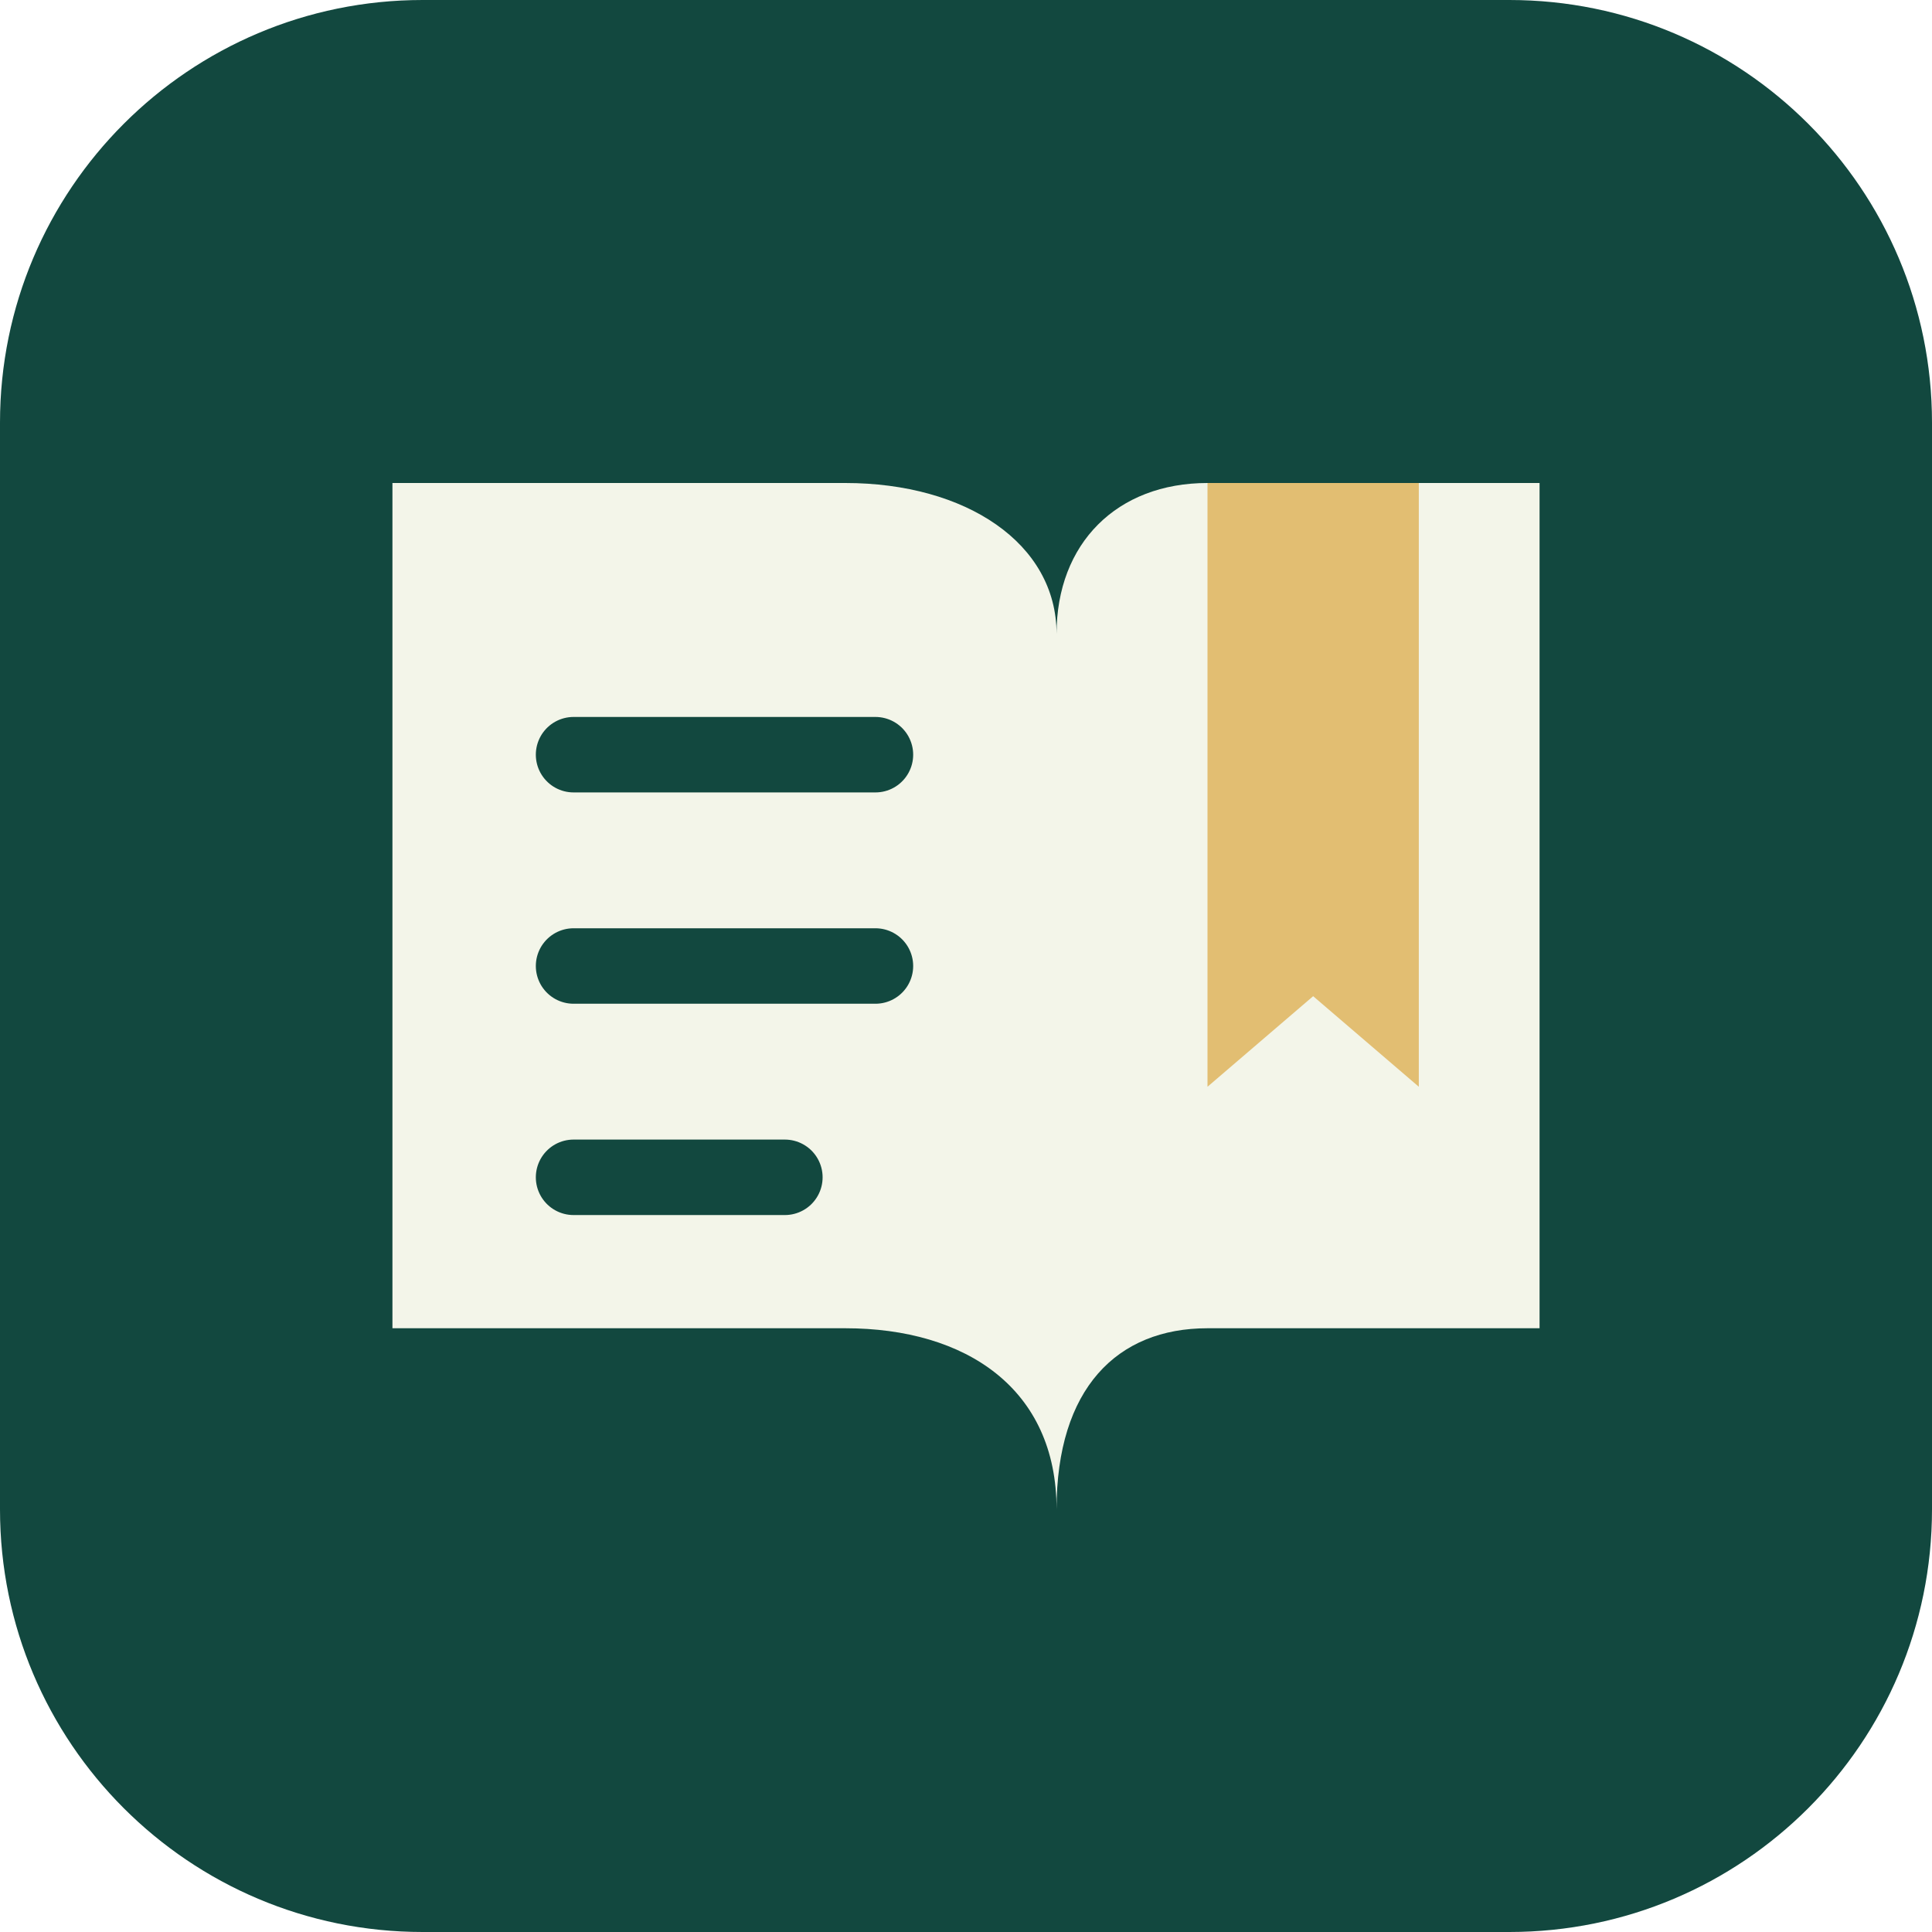
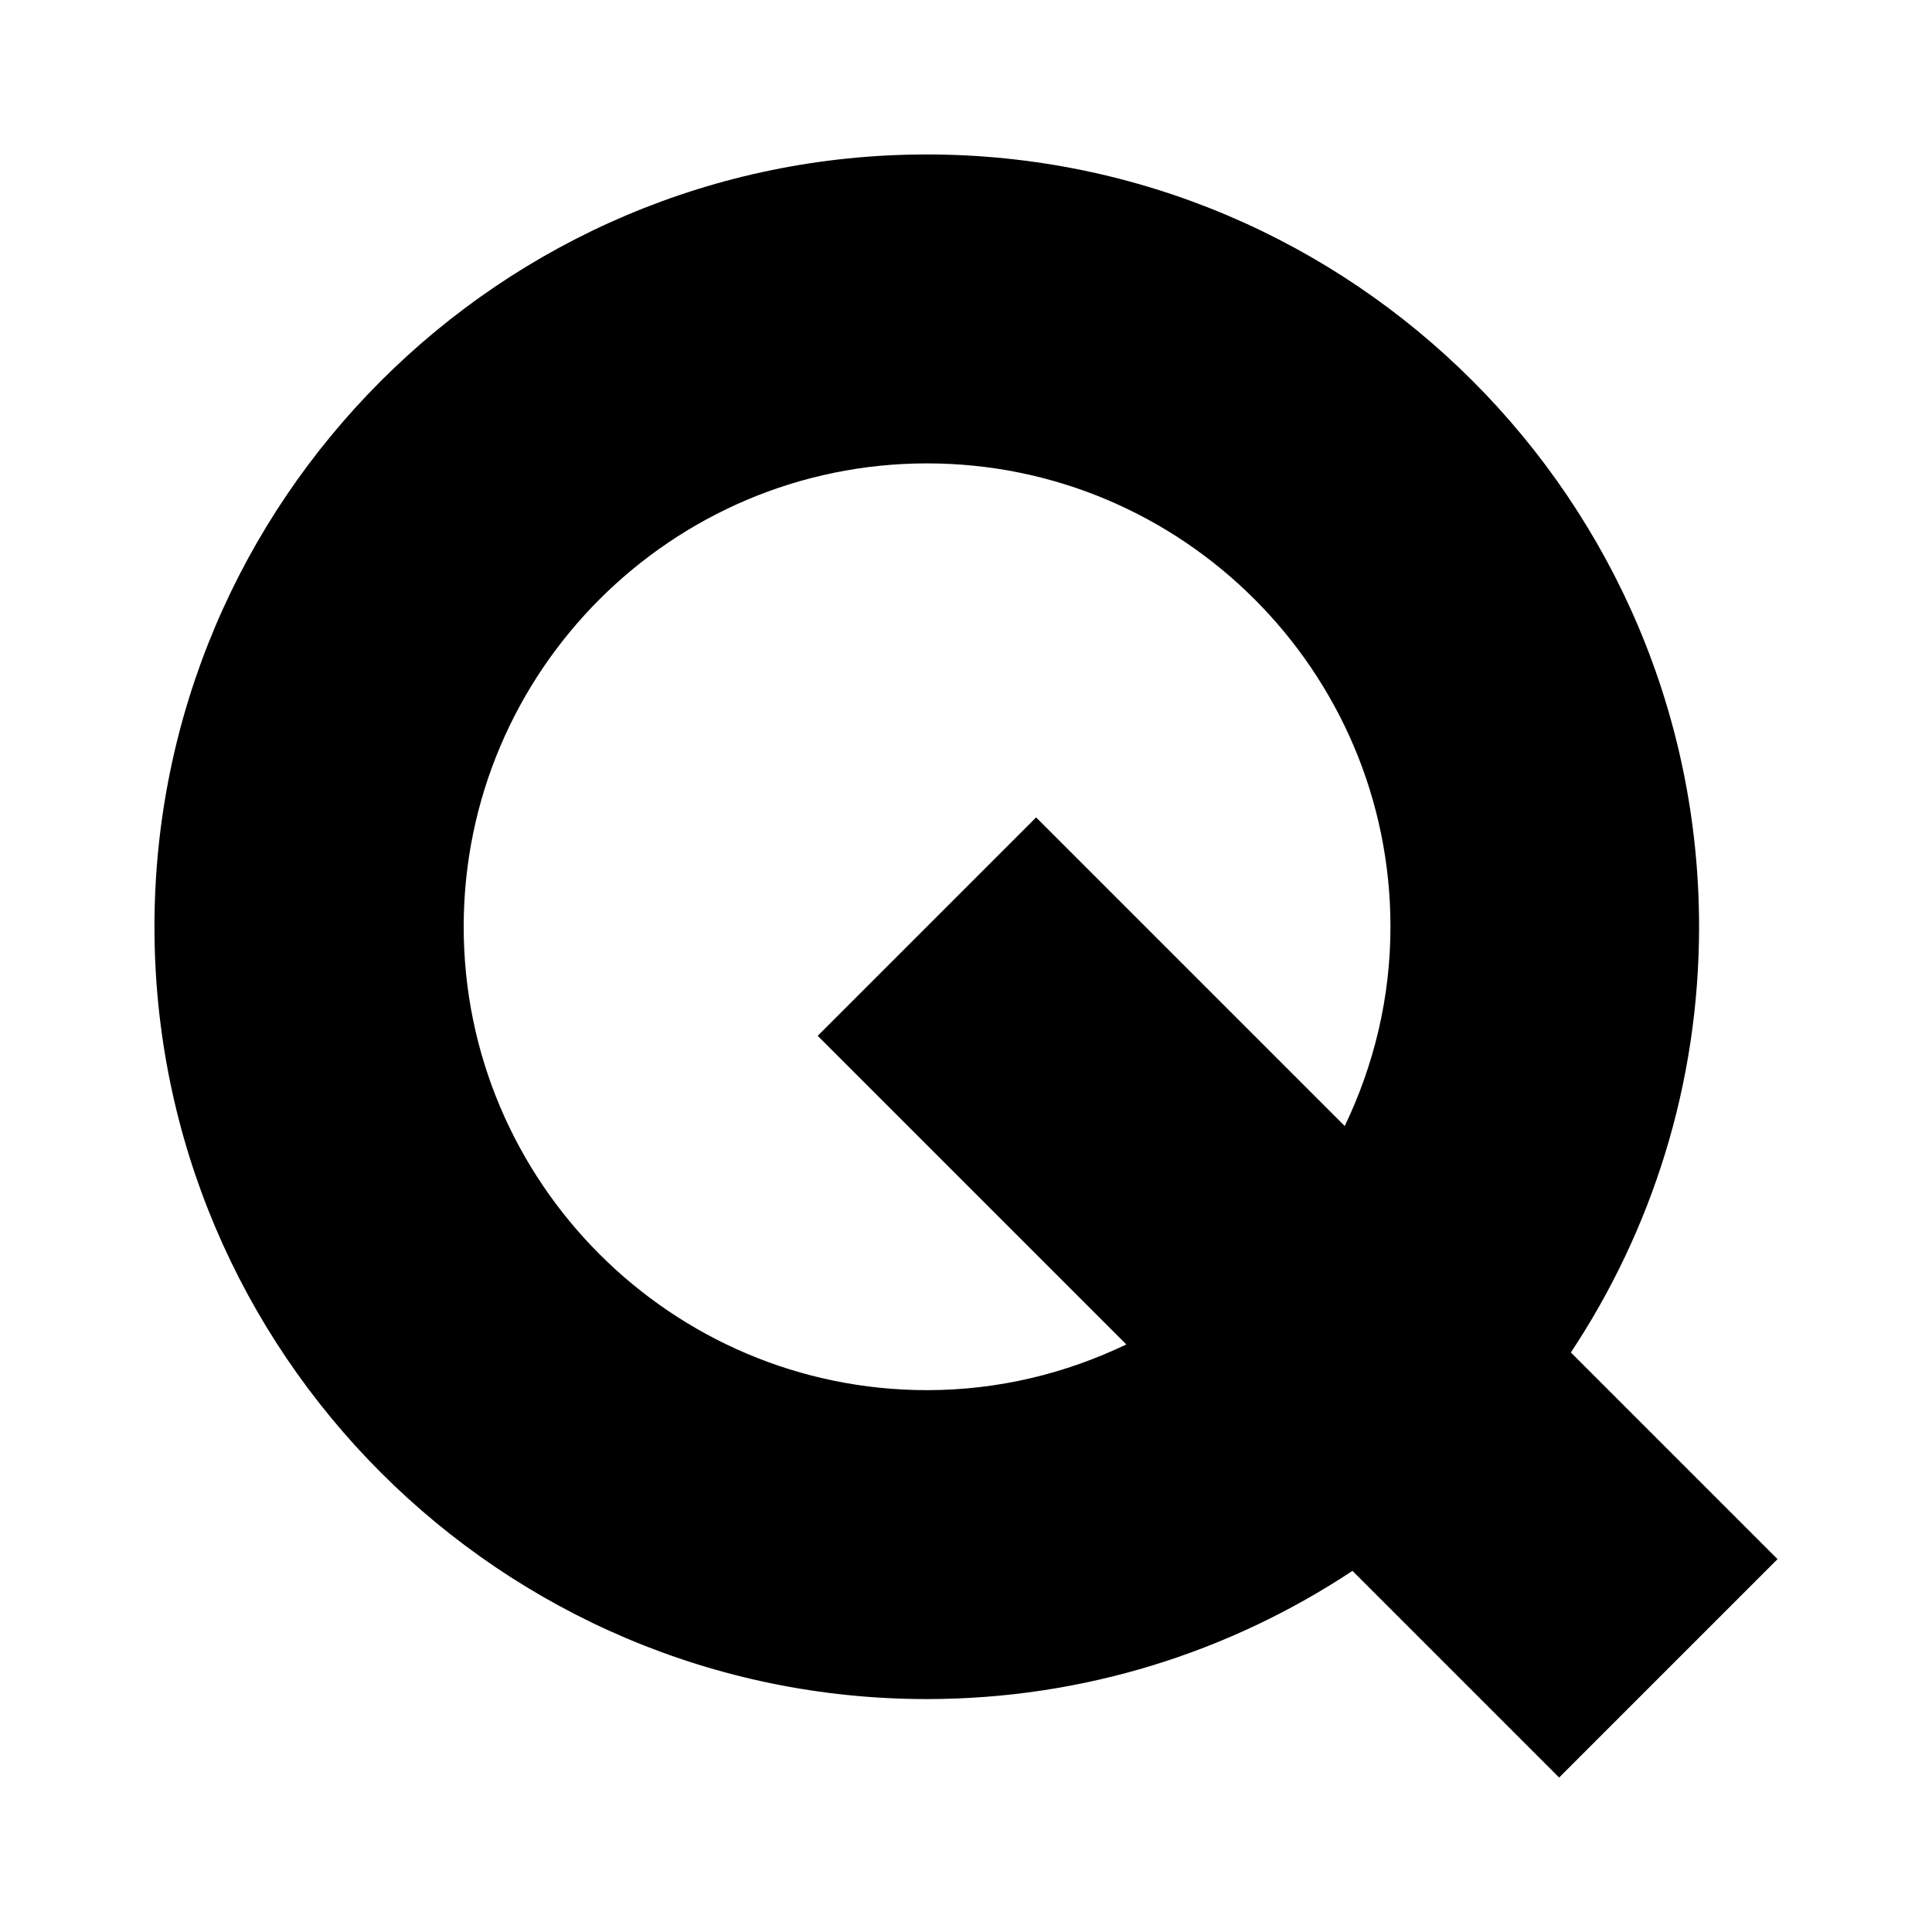
- <svg xmlns="http://www.w3.org/2000/svg" viewBox="0 0 64 64">
-   <rect width="64" height="64" rx="14" fill="#12483f" />
-   <path d="M13 16h15c4 0 7 2 7 5v29c0-4-3-6-7-6H13zm38 0H40c-3 0-5 2-5 5v29c0-4 2-6 5-6h11z" fill="#f3f5e9" />
-   <path d="M40 16h7v20l-3.5-3-3.5 3z" fill="#e2be72" />
-   <path d="M19 25h10m-10 7h10m-10 7h7" stroke="#12483f" stroke-width="2.5" stroke-linecap="round" />
+ <svg xmlns="http://www.w3.org/2000/svg" viewBox="-3 -2.946 37.524 37.524" aria-label="QGIS LAB">
+   <path fill="#000000" d="M30 15.054C30 6.786 23.274 0.054 15 0.054C6.726 0.054 0 6.786 0 15.054C0 23.322 6.726 30.054 15 30.054C18.054 30.054 20.892 29.136 23.268 27.564L27.282 31.578L31.524 27.336L27.51 23.322C29.082 20.952 30 18.108 30 15.054ZM17.124 12.93L12.882 17.172L18.876 23.166C17.7 23.73 16.392 24.054 15.006 24.054C10.044 24.054 6.006 20.016 6.006 15.054C6.006 10.092 10.044 6.054 15.006 6.054C19.968 6.054 24.006 10.092 24.006 15.054C24.006 16.44 23.682 17.748 23.118 18.924L17.124 12.93Z" />
</svg>
